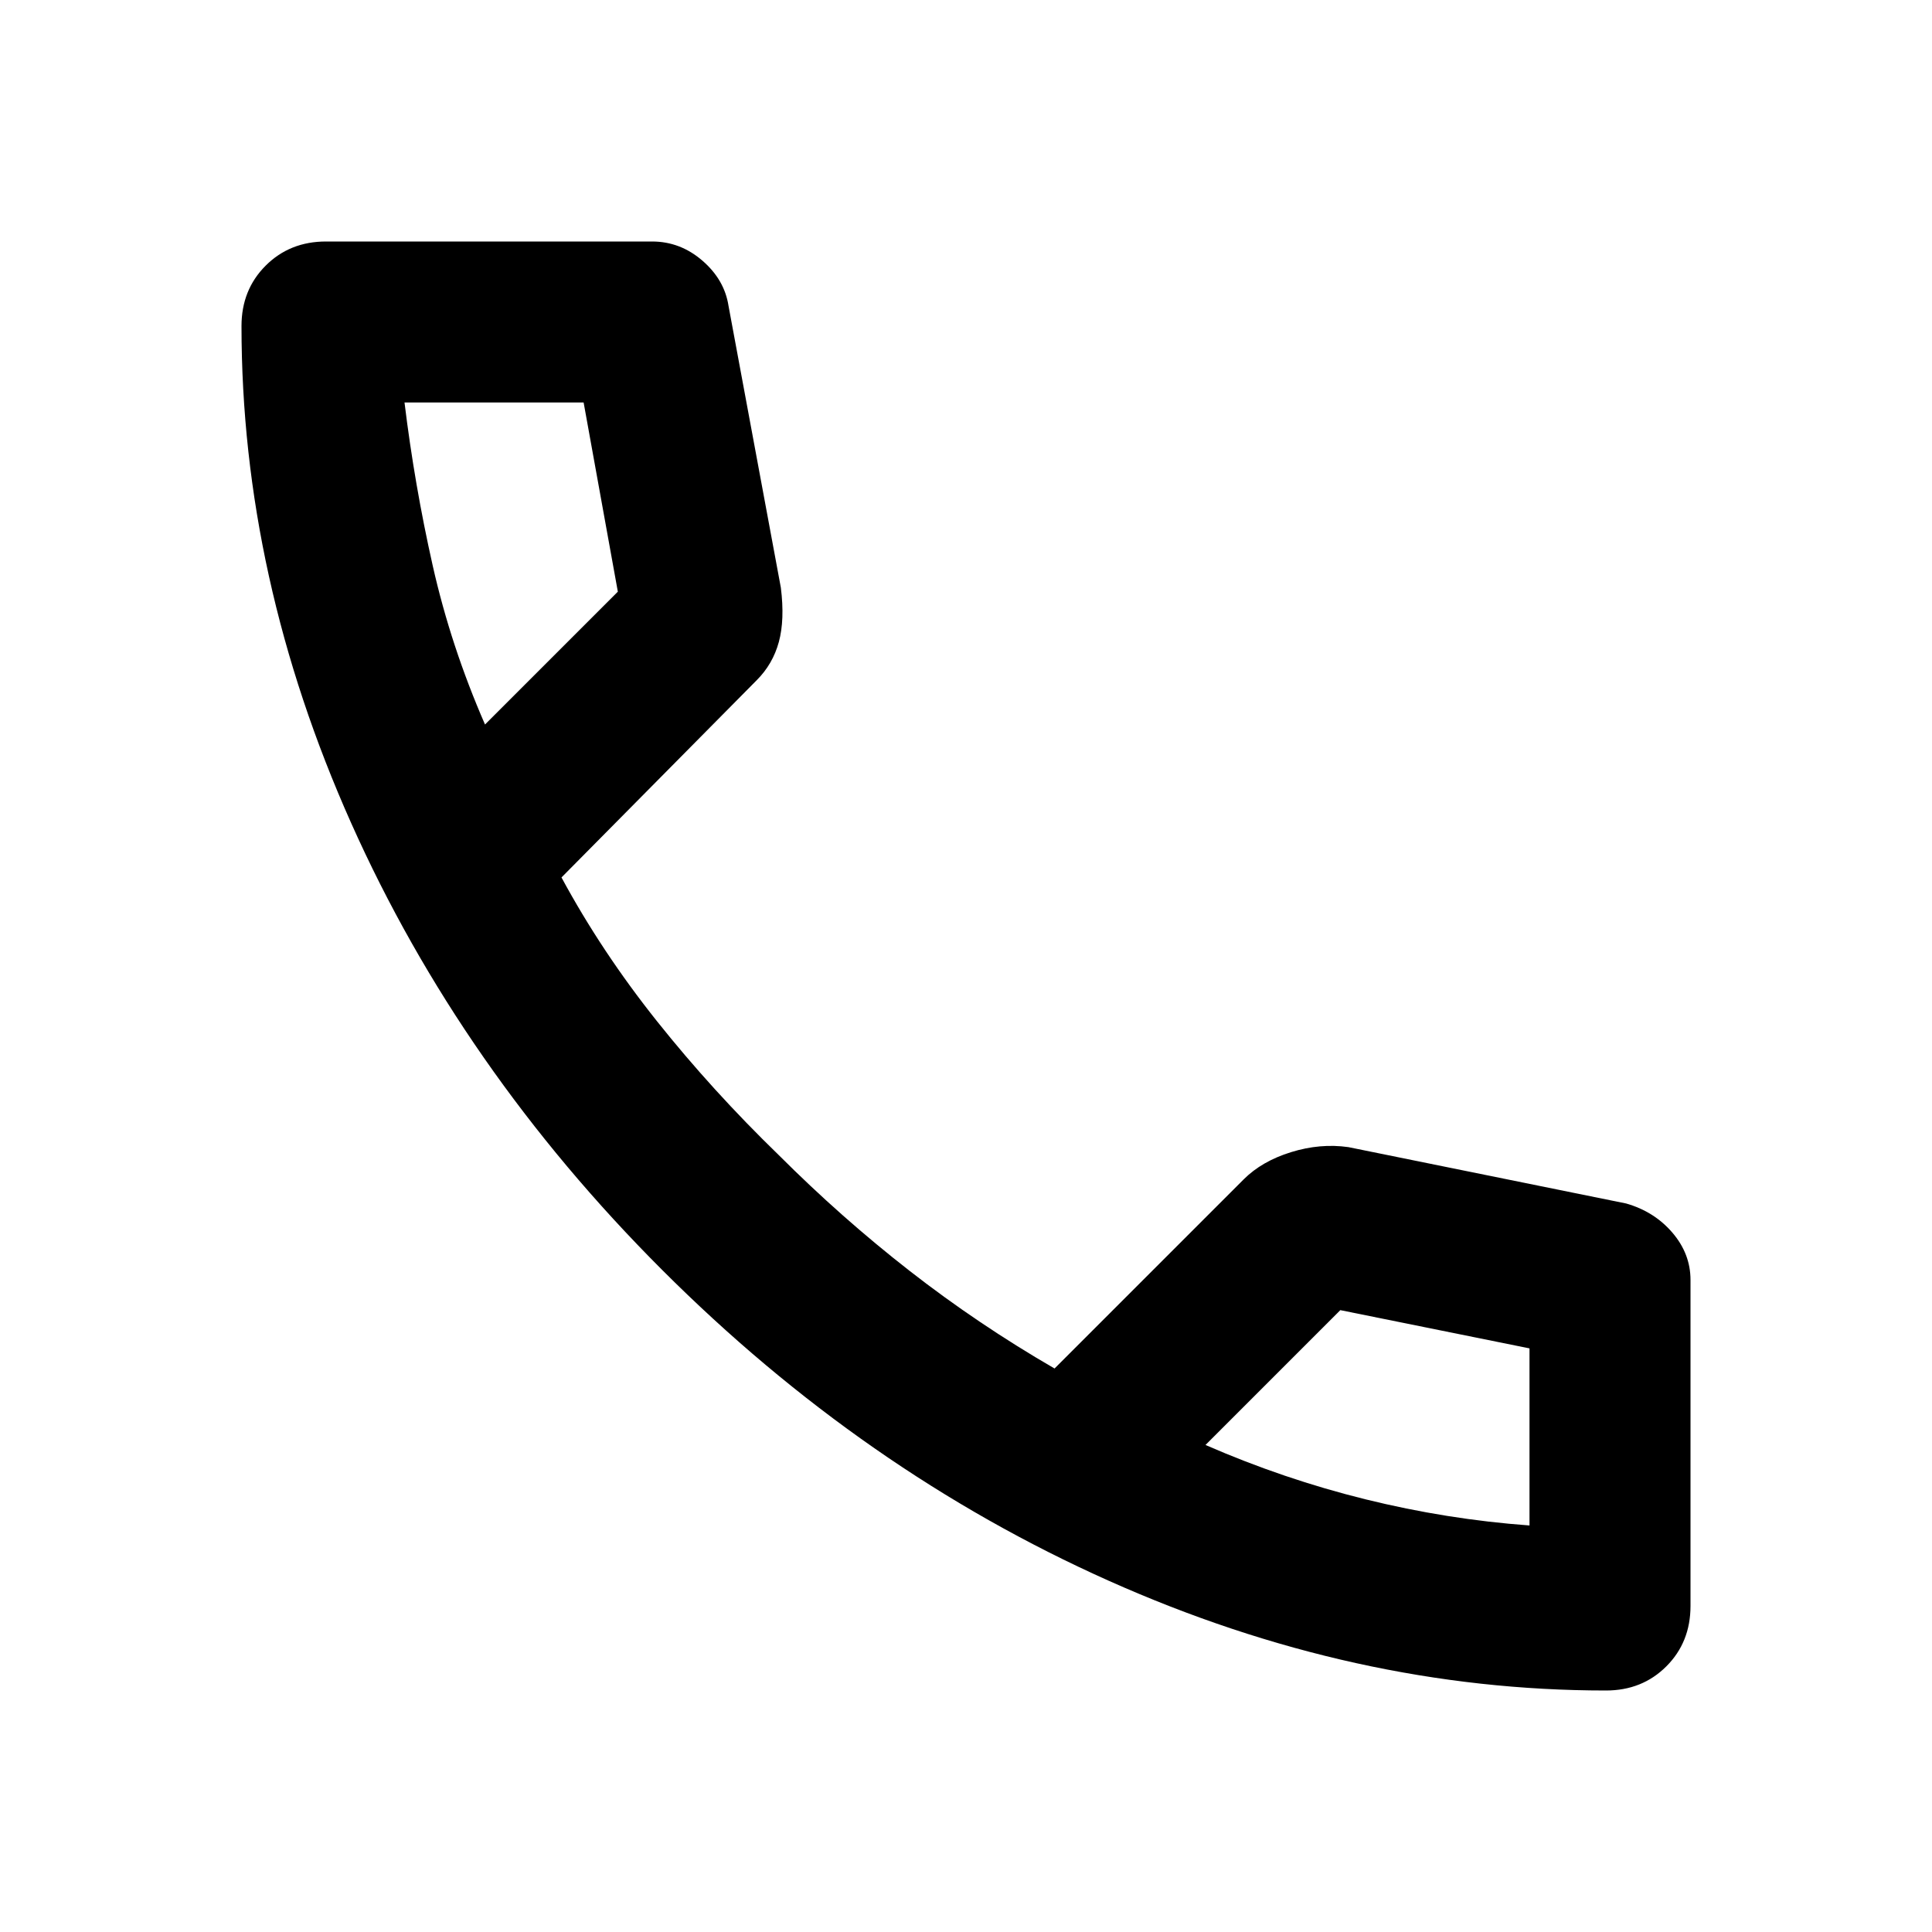
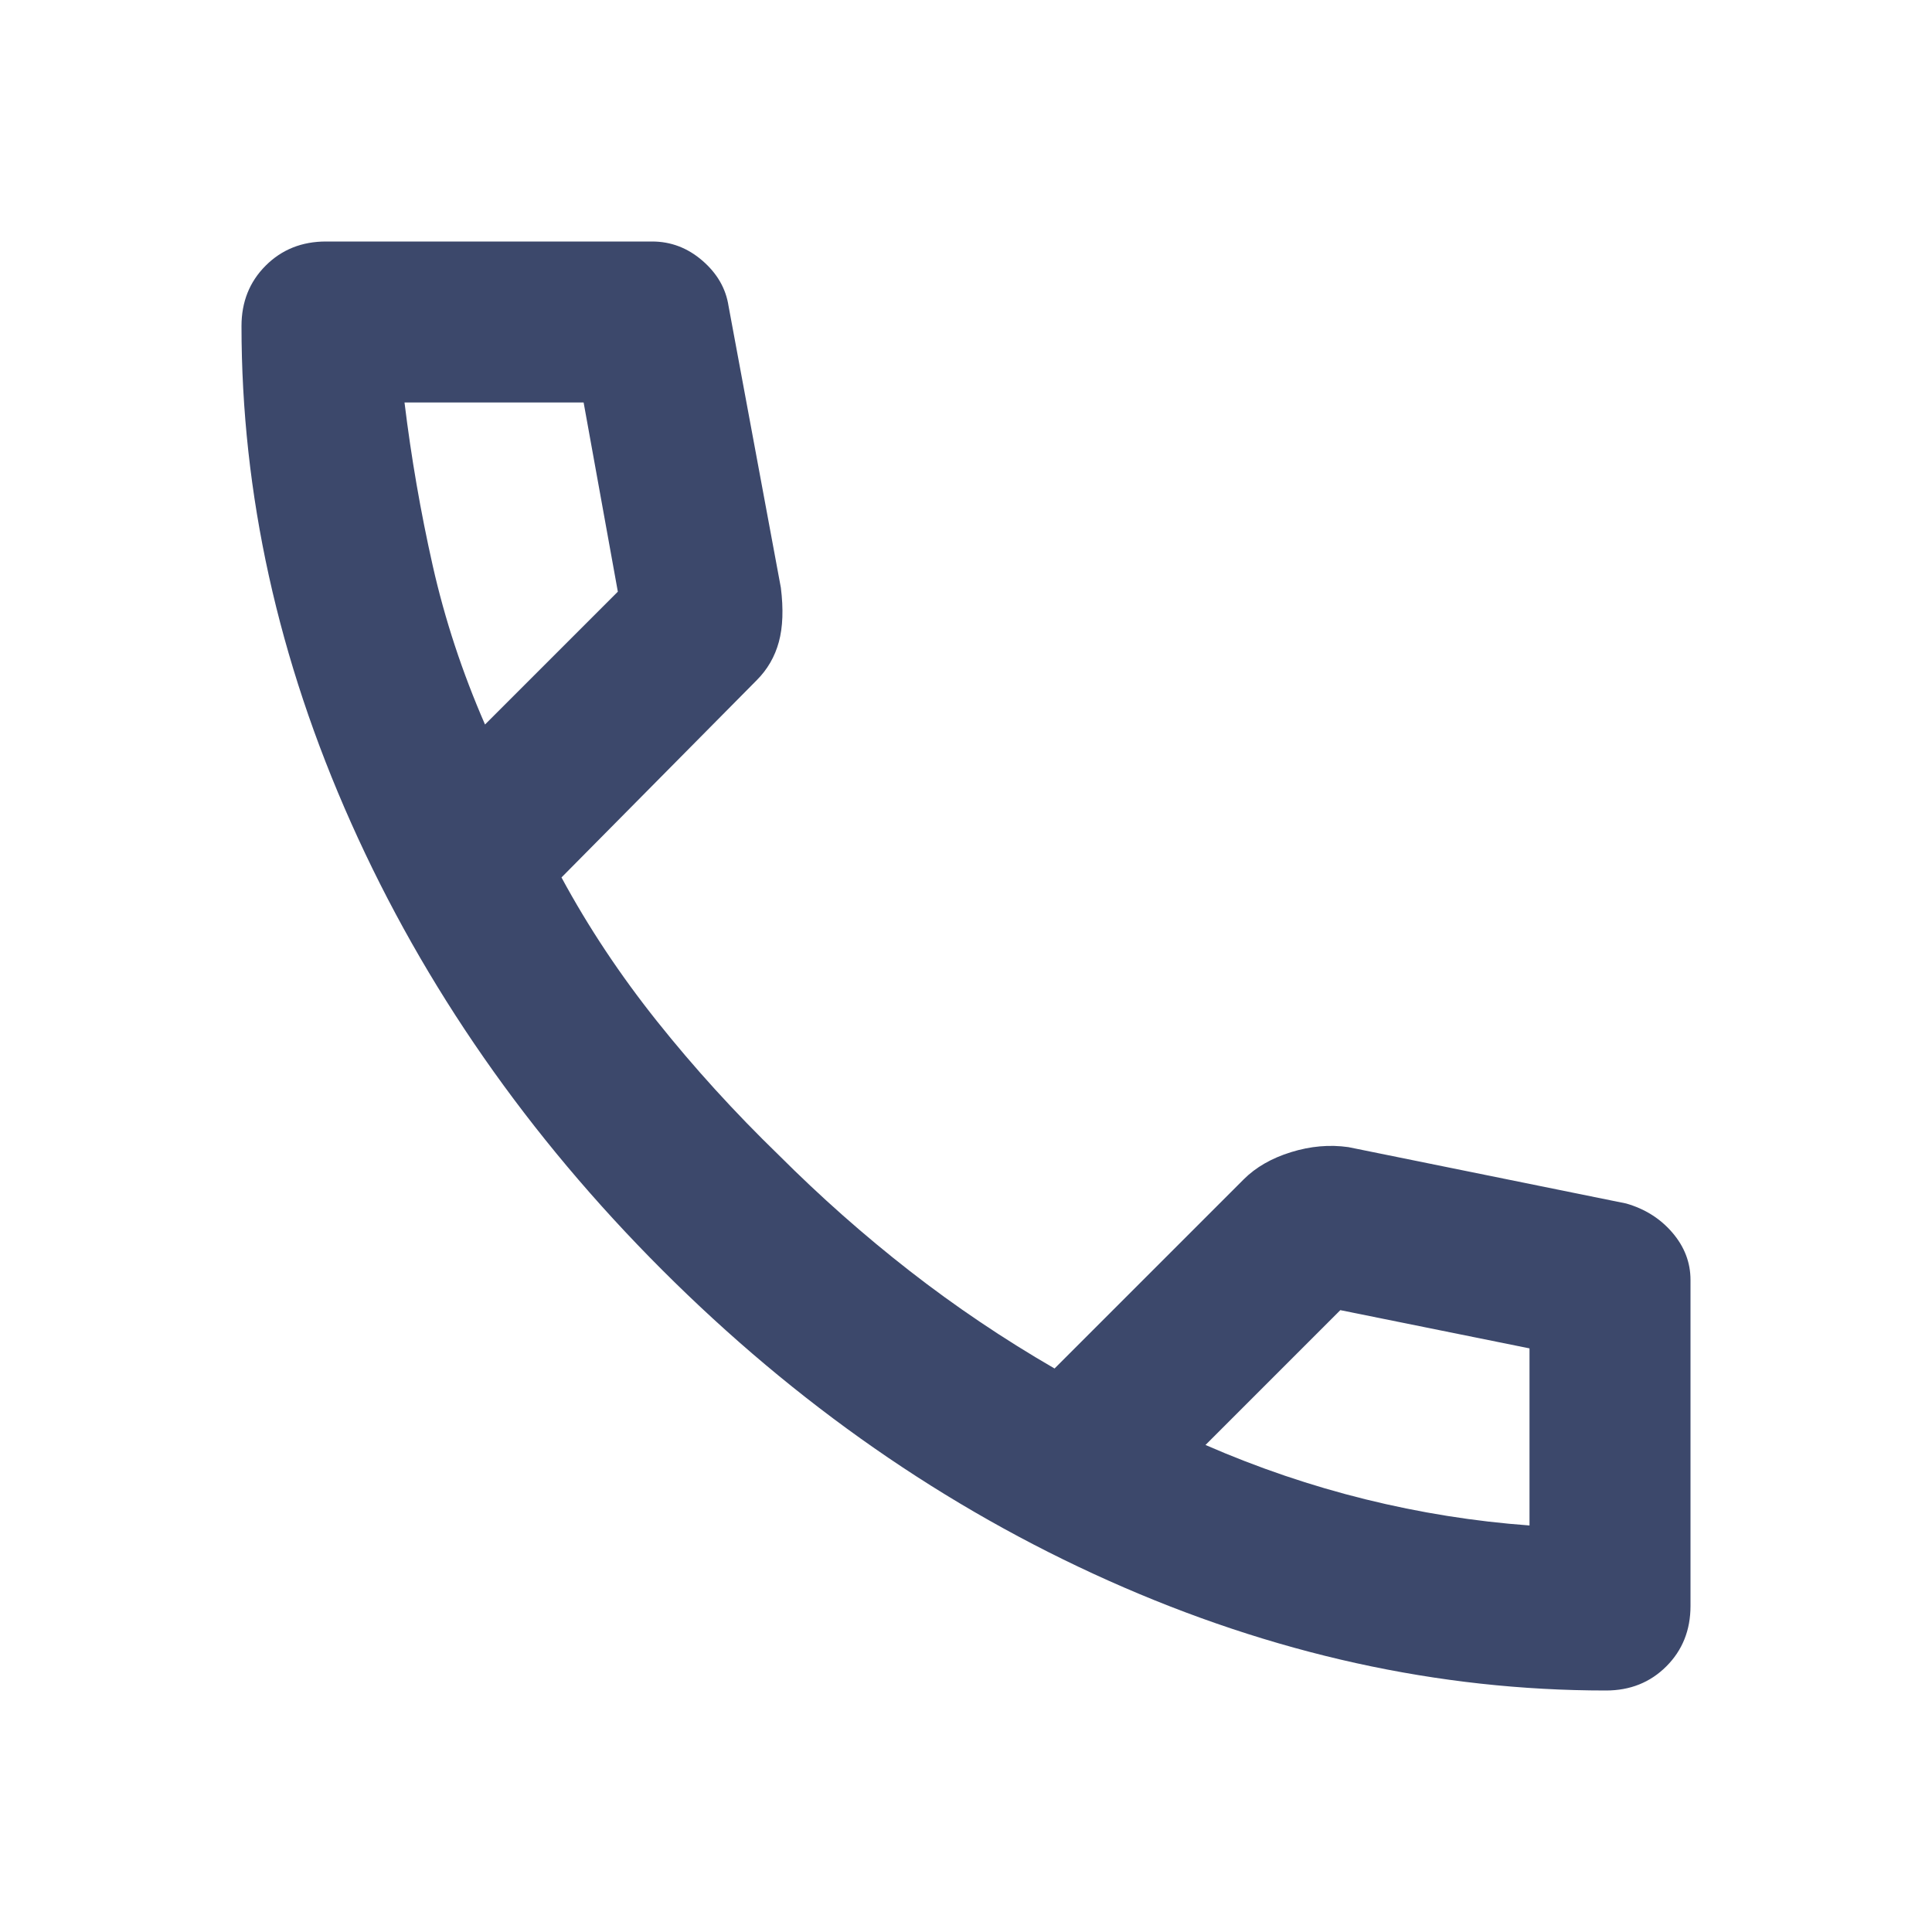
- <svg xmlns="http://www.w3.org/2000/svg" height="24" viewBox="0 -960 960 960" width="24">
+ <svg xmlns="http://www.w3.org/2000/svg" fill="rgb(60, 72, 107)" height="24" viewBox="0 -960 960 960" width="24">
  <path d="M798-120q-125 0-247-54.5T329-329Q229-429 174.5-551T120-798q0-18 12-30t30-12h162q14 0 25 9.5t13 22.5l26 140q2 16-1 27t-11 19l-97 98q20 37 47.5 71.5T387-386q31 31 65 57.5t72 48.5l94-94q9-9 23.5-13.5T670-390l138 28q14 4 23 14.5t9 23.5v162q0 18-12 30t-30 12ZM241-600l66-66-17-94h-89q5 41 14 81t26 79Zm358 358q39 17 79.5 27t81.5 13v-88l-94-19-67 67ZM241-600Zm358 358Z" />
</svg>
